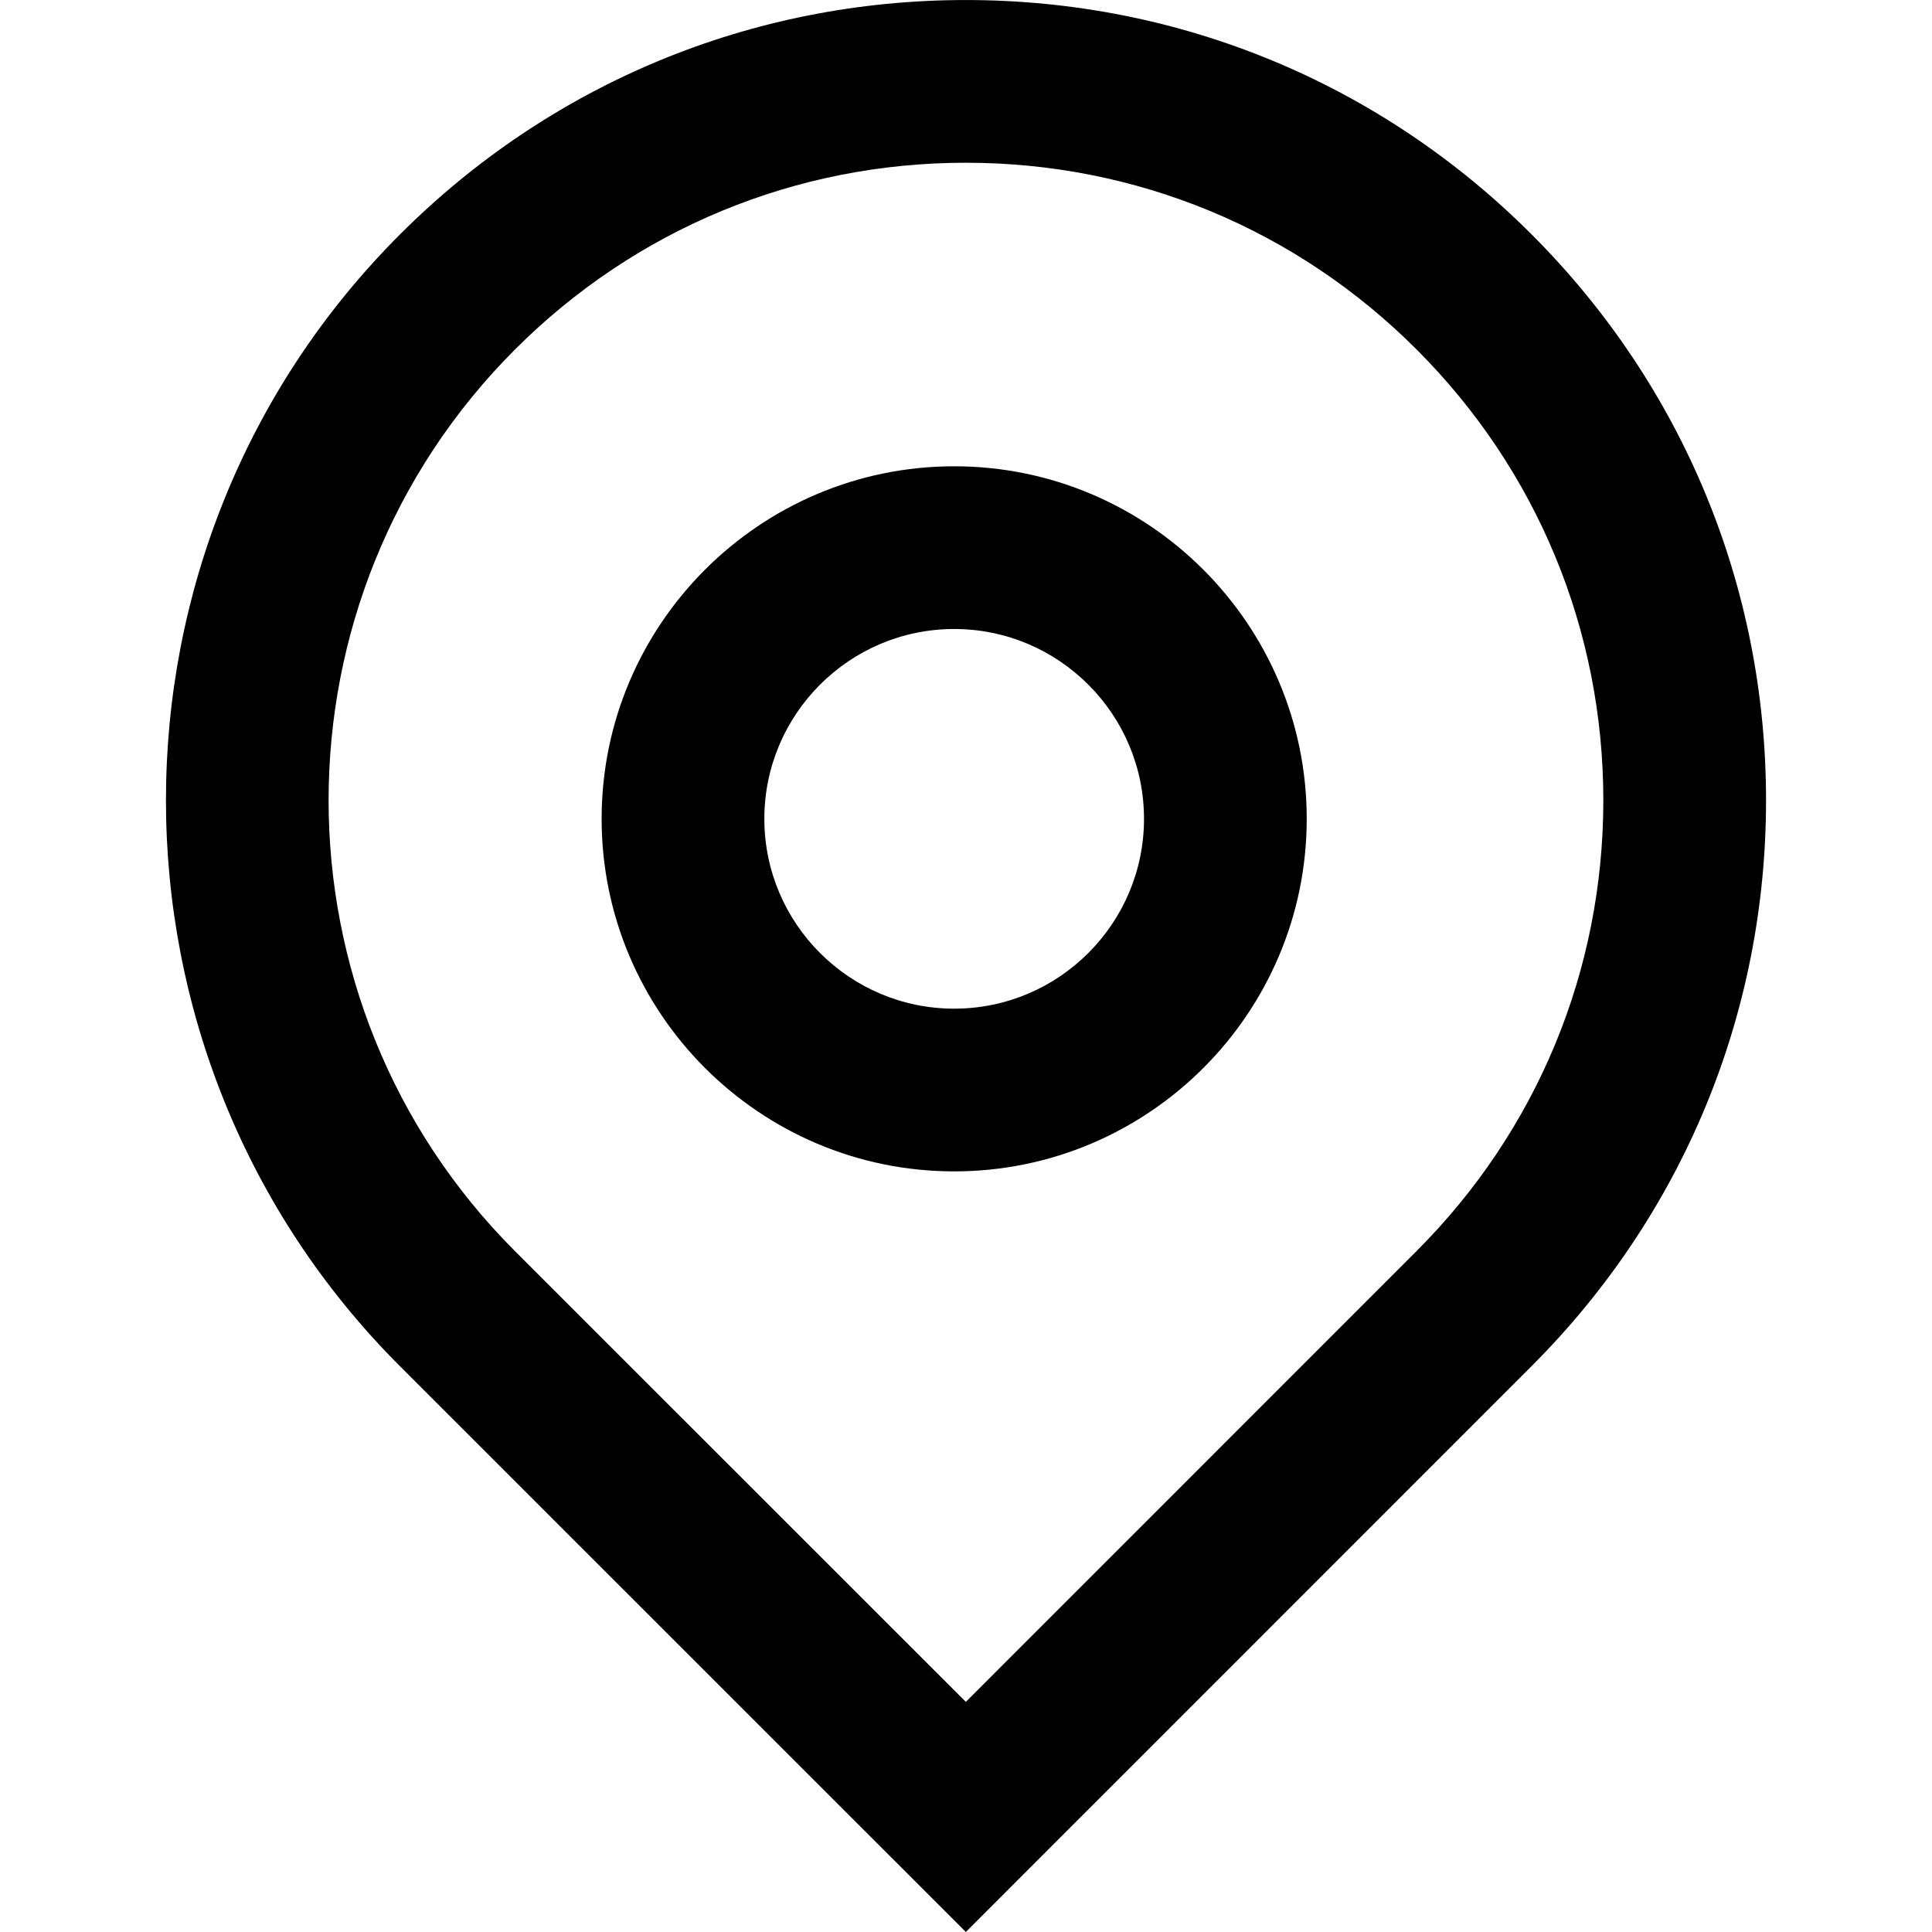
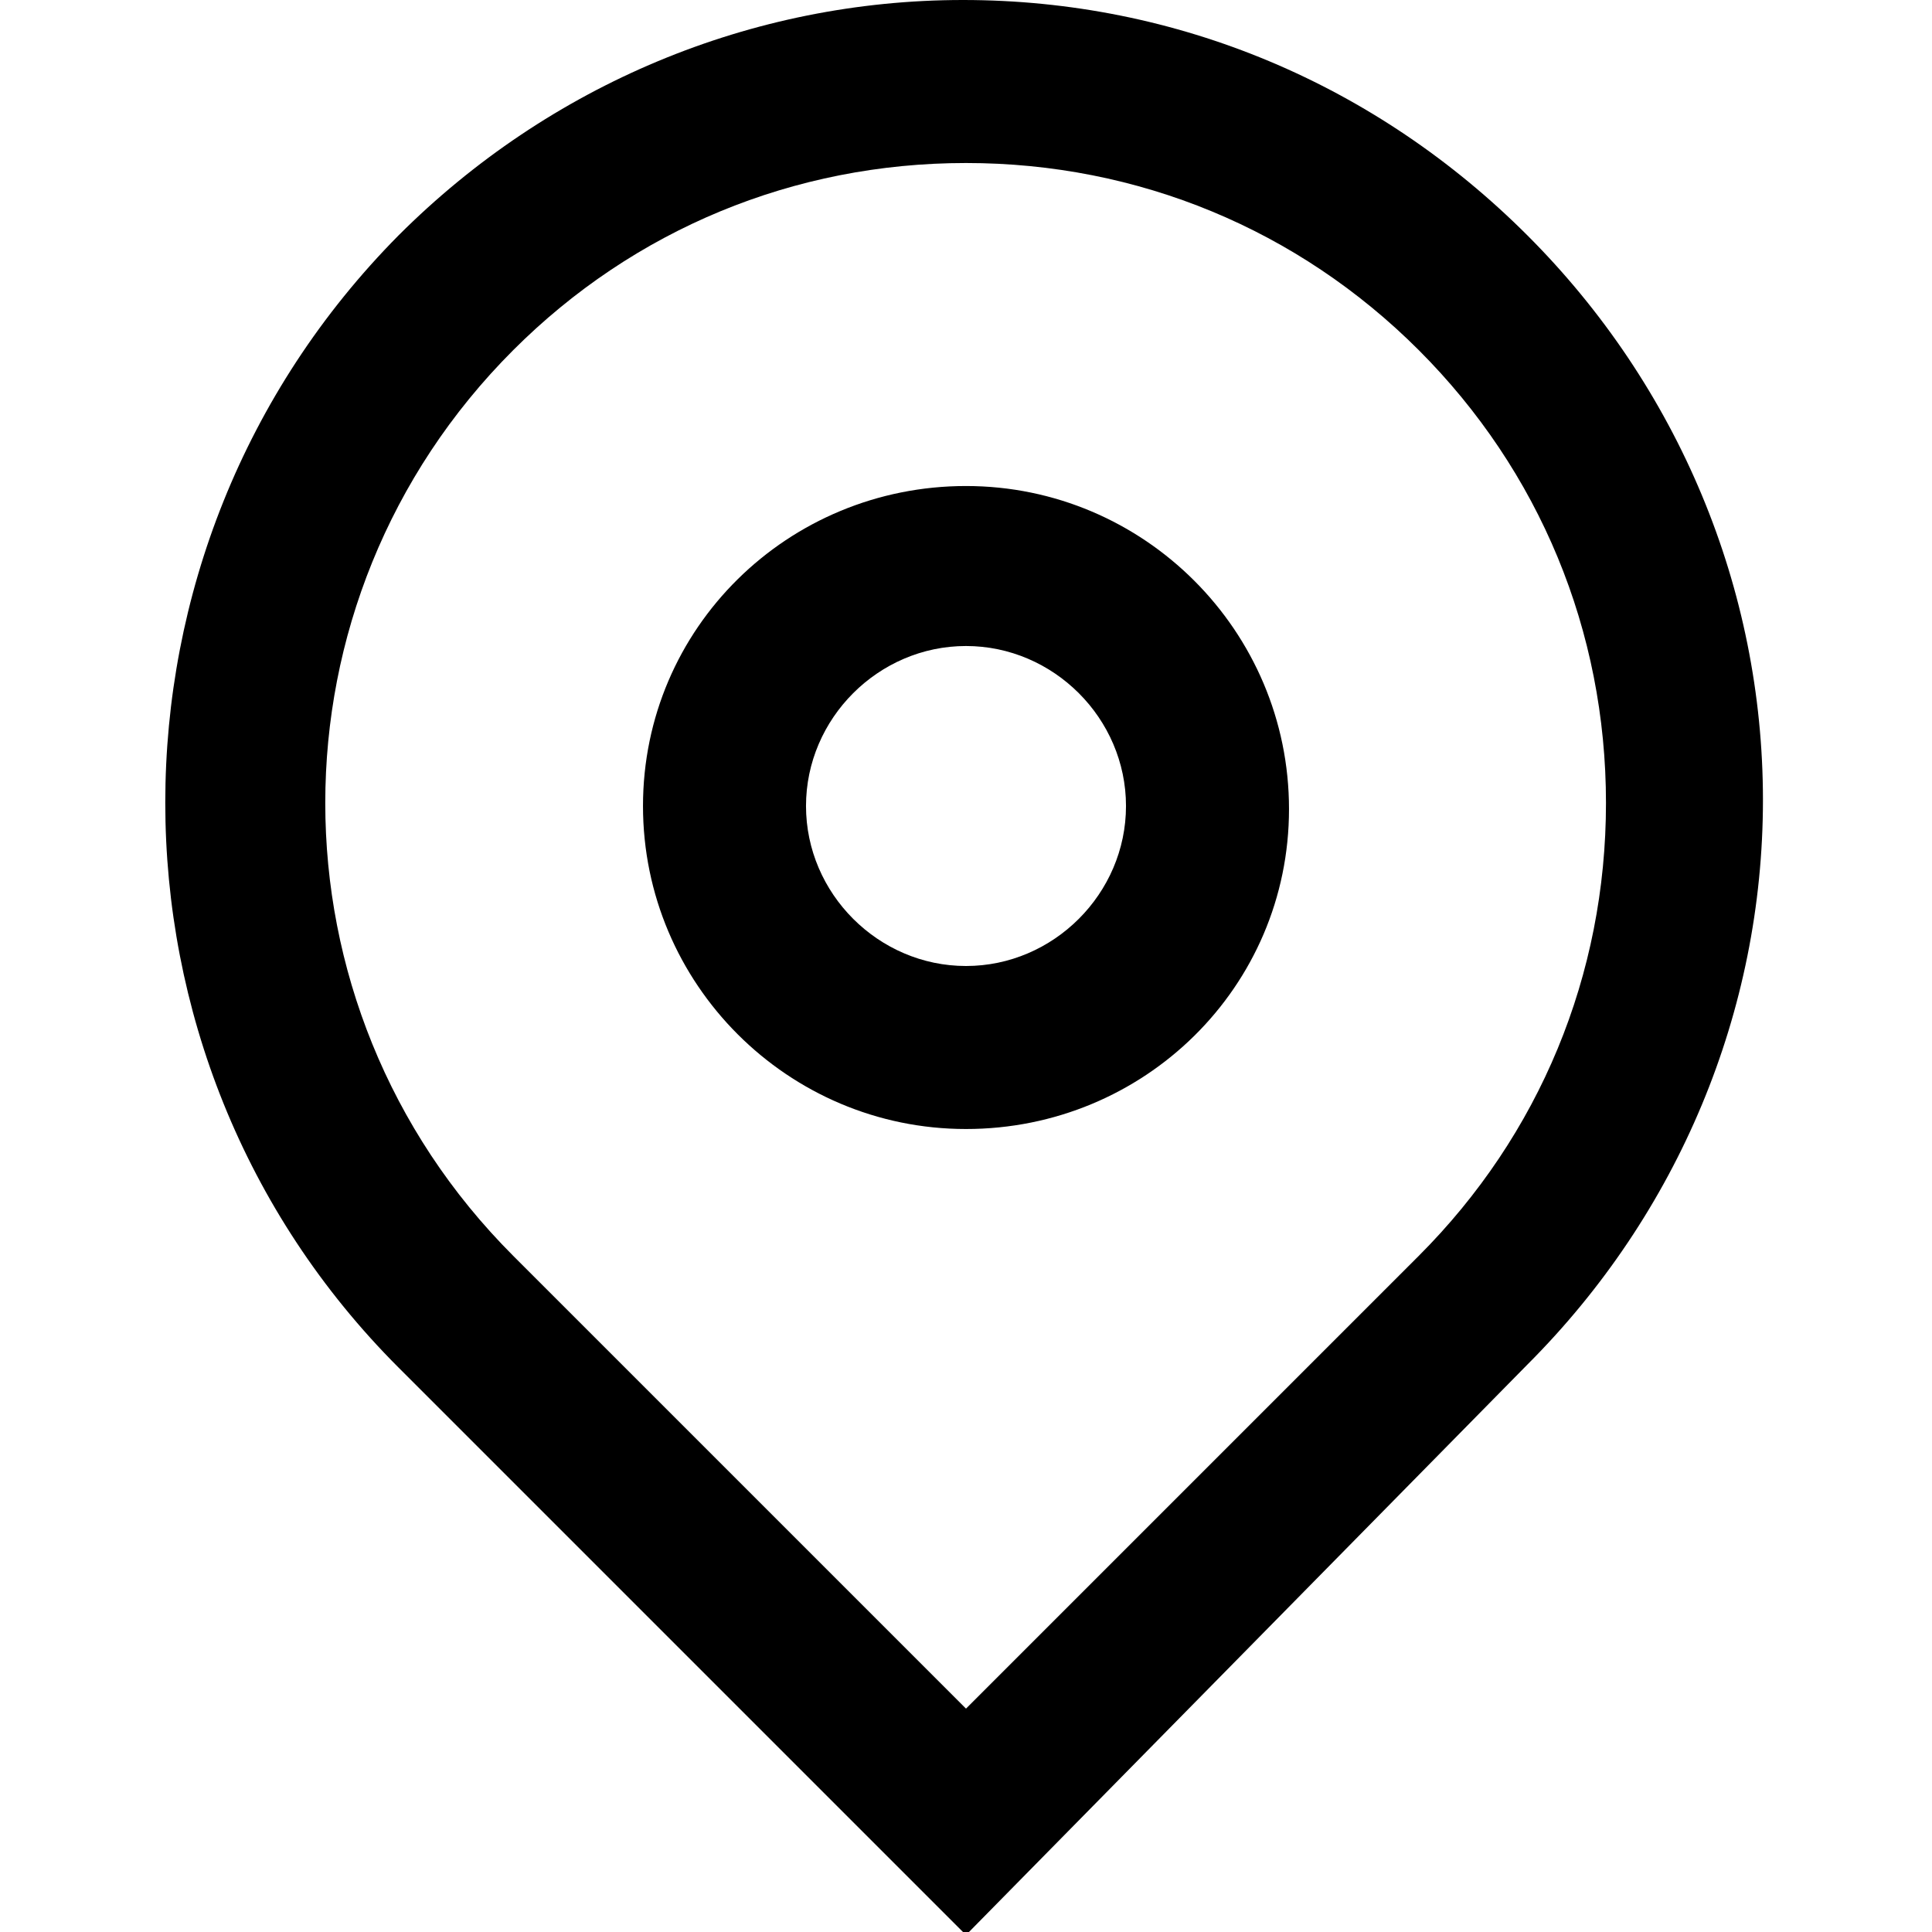
- <svg xmlns="http://www.w3.org/2000/svg" version="1.1" id="Layer_1" x="0px" y="0px" width="512px" height="512px" viewBox="0 0 512 512" style="enable-background:new 0 0 512 512;" xml:space="preserve">
+ <svg xmlns="http://www.w3.org/2000/svg" version="1.1" id="Layer_1" x="0px" y="0px" viewBox="0 0 64 64" enable-background="new 0 0 64 64" xml:space="preserve">
  <g>
    <g>
-       <path d="M255.955,511.993L105.987,362.054c-82.676-82.69-82.676-217.245,0-299.921c40.061-40.061,93.315-62.126,149.968-62.126    c56.651,0,109.906,22.052,149.939,62.112c40.061,40.061,62.125,93.315,62.125,149.967c0,56.638-22.064,109.893-62.125,149.938    L255.955,511.993z M255.955,43.127c-45.143,0-87.561,17.574-119.48,49.493c-65.859,65.874-65.859,173.058,0,238.945    l119.48,119.452l119.451-119.479c31.92-31.906,49.493-74.338,49.493-119.452c0-45.128-17.573-87.561-49.493-119.479    C343.516,60.701,301.097,43.127,255.955,43.127z" />
+       <path d="M32,64.1L13.2,45.3C2.9,35,2.9,18.2,13.2,7.8c5-5,11.7-7.8,18.7-7.8c7.1,0,13.7,2.8,18.7,7.8c5,5,7.8,11.7,7.8,18.7    s-2.8,13.7-7.8,18.7L32,64.1z M32,5.4c-5.7,0-11,2.2-15,6.2c-8.3,8.3-8.3,21.7,0,30l15,15l15-15c4-4,6.2-9.3,6.2-15    s-2.2-11-6.2-15C43,7.6,37.7,5.4,32,5.4z" />
    </g>
    <g>
-       <path d="M252.867,310.427c-51.516,0-93.428-41.914-93.428-93.428c0-51.515,41.912-93.428,93.428-93.428    c51.514,0,93.428,41.913,93.428,93.428C346.295,268.513,304.381,310.427,252.867,310.427z M252.867,166.691    c-27.736,0-50.308,22.571-50.308,50.308s22.571,50.307,50.308,50.307s50.307-22.57,50.307-50.307S280.604,166.691,252.867,166.691    z" />
+       <path d="M32,37.4c-5.9,0-10.7-4.8-10.7-10.7S26.1,16.1,32,16.1s10.7,4.8,10.7,10.7S37.9,37.4,32,37.4z M32,21.4    c-2.9,0-5.3,2.4-5.3,5.3s2.4,5.3,5.3,5.3c2.9,0,5.3-2.4,5.3-5.3S34.9,21.4,32,21.4z" />
    </g>
  </g>
</svg>
